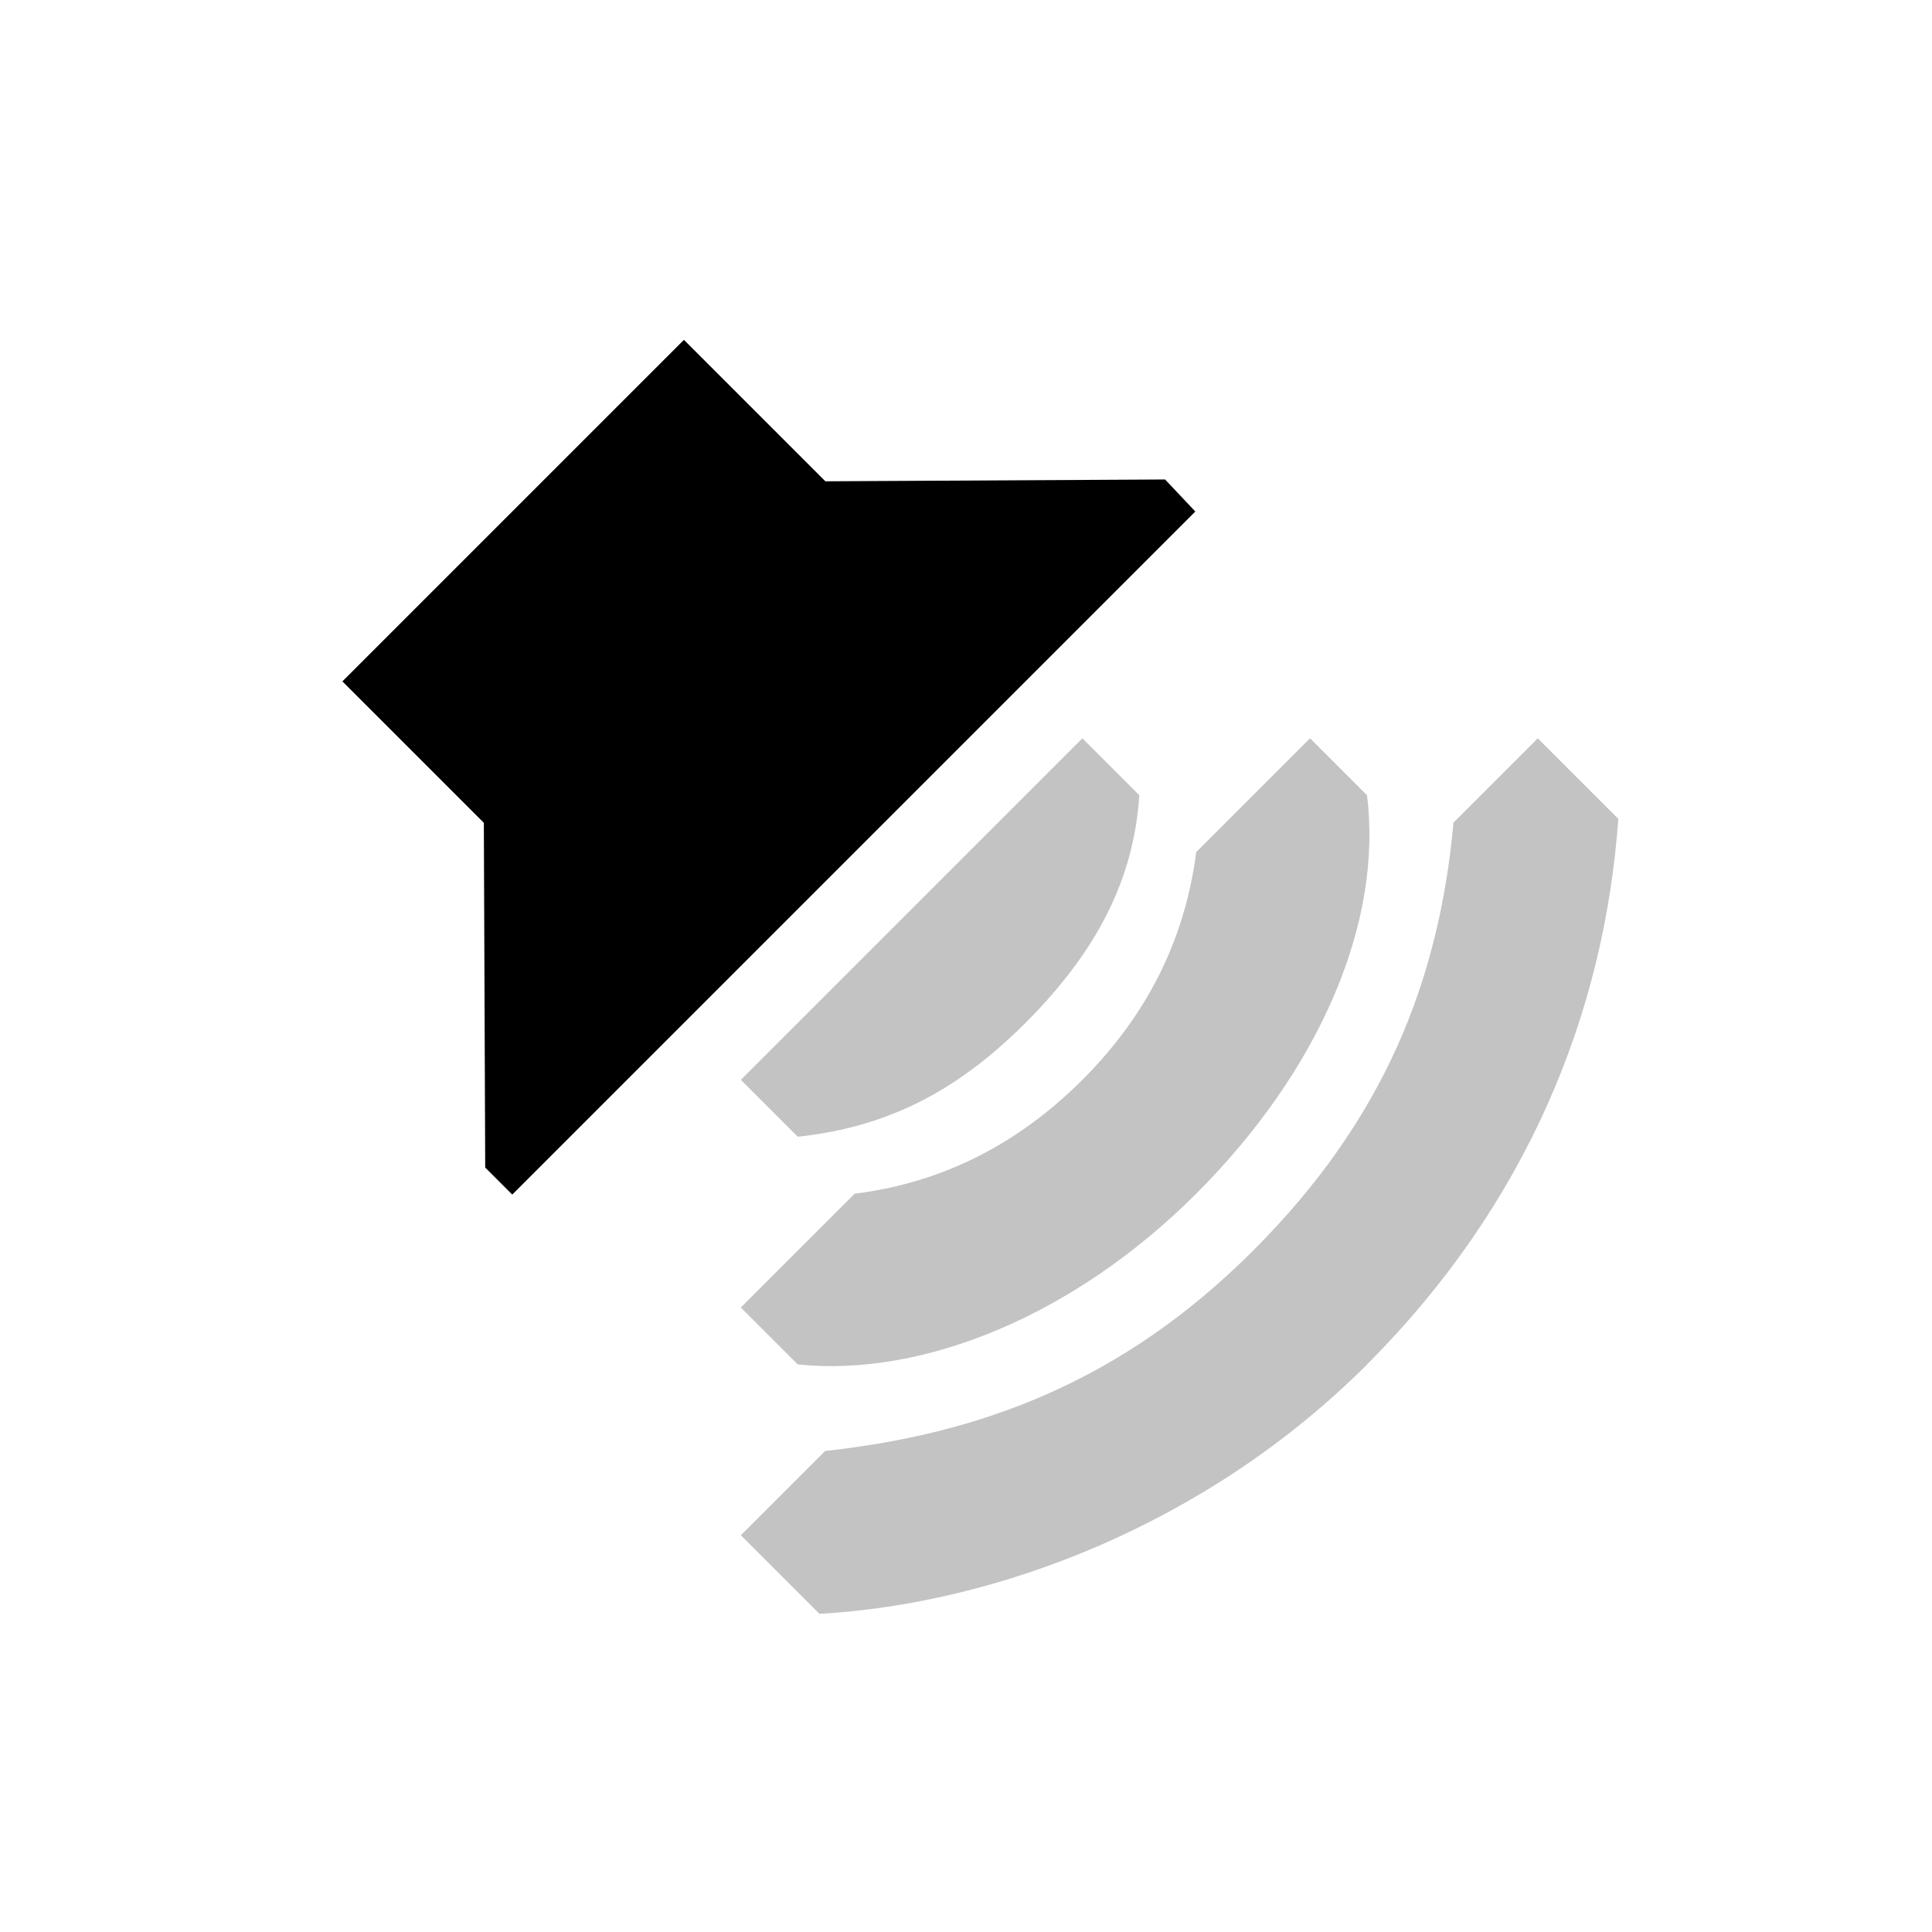
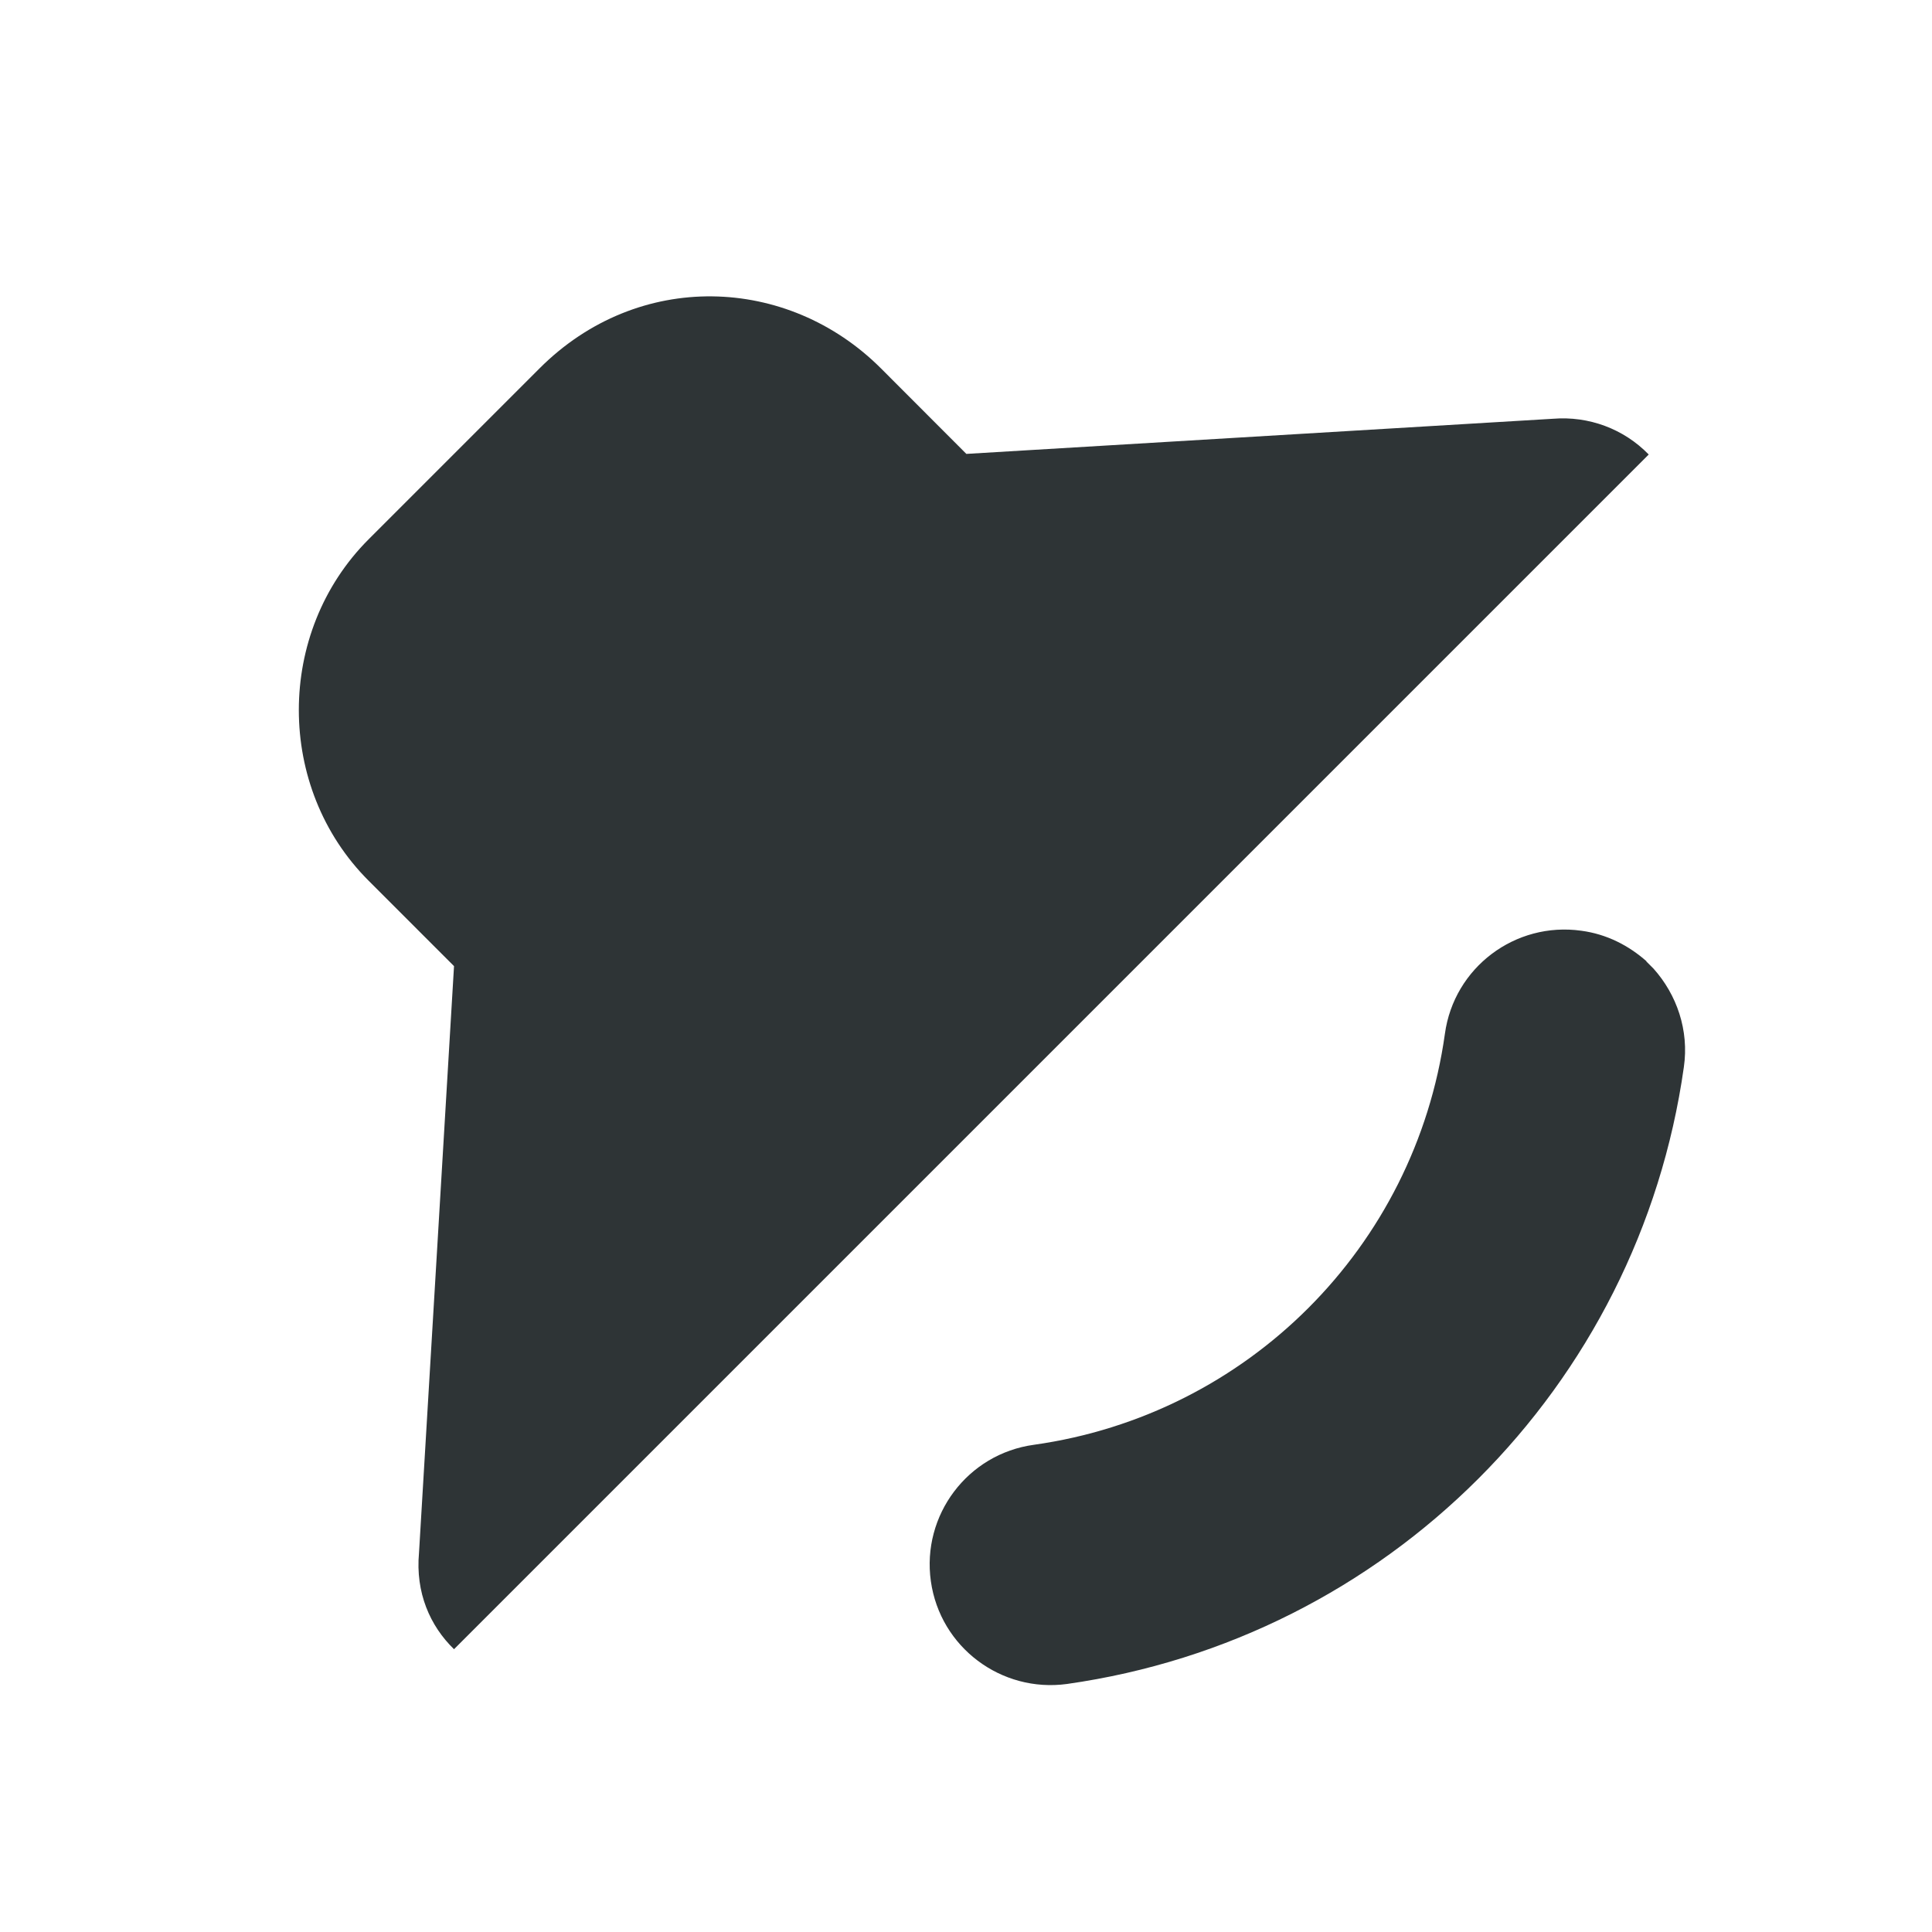
- <svg xmlns="http://www.w3.org/2000/svg" width="48" height="48" version="1.0">
-   <defs>
-     <linearGradient id="c">
-       <stop style="stop-color:#555753;stop-opacity:1" offset="0" />
-       <stop offset="1" style="stop-color:#eeeeec;stop-opacity:1" />
-     </linearGradient>
-     <linearGradient id="b">
-       <stop offset="0" style="stop-color:#2e3436;stop-opacity:1" />
-       <stop style="stop-color:#eeeeec;stop-opacity:1" offset="1" />
-     </linearGradient>
-     <linearGradient id="a">
-       <stop style="stop-color:#babdb6;stop-opacity:1" offset="0" />
-       <stop offset="1" style="stop-color:#eeeeec;stop-opacity:1" />
-     </linearGradient>
-   </defs>
-   <g style="display:inline;stroke-width:.5">
-     <path d="M41 202h2.485l2.968-3 .547.016v12h-.475L43.485 208H41Z" style="color:#bebebe;display:inline;overflow:visible;visibility:visible;fill:#000;fill-opacity:1;fill-rule:nonzero;stroke:none;stroke-width:.5;marker:none" transform="rotate(45 526.975 127.75) scale(2)" />
-     <path style="color:#bebebe;display:inline;overflow:visible;visibility:visible;opacity:.1;fill:none;stroke:none;stroke-width:.5;marker:none" d="M41 197h16v16H41z" transform="rotate(45 526.975 127.75) scale(2)" />
-     <path style="color:#000;display:inline;overflow:visible;visibility:visible;fill:#000;fill-opacity:.235;fill-rule:nonzero;stroke:none;stroke-width:1.164;stroke-linecap:butt;stroke-linejoin:miter;stroke-miterlimit:4;stroke-dasharray:none;stroke-dashoffset:0;stroke-opacity:1;marker:none;enable-background:accumulate;font-variant-east_asian:normal;opacity:1;vector-effect:none" d="M56 205c0-2.814-1-5.172-2.585-7H52v1.48c1.265 1.52 2 3.22 2 5.52 0 2.3-.78 4-2 5.52V212h1.381c1.466-1.64 2.62-4.186 2.62-7z" transform="rotate(45 526.975 127.75) scale(2)" />
-     <path style="color:#000;display:inline;overflow:visible;visibility:visible;fill:#000;fill-opacity:.235;fill-rule:nonzero;stroke:none;stroke-width:1.164;stroke-linecap:butt;stroke-linejoin:miter;stroke-miterlimit:4;stroke-dasharray:none;stroke-dashoffset:0;stroke-opacity:1;marker:none;enable-background:accumulate;font-variant-east_asian:normal;opacity:1;vector-effect:none" d="M53 205c0-2.166-.739-4.02-2-5h-1v2c.607.789 1 1.76 1 3 0 1.241-.393 2.22-1 3v2h1c1.223-.995 2-2.873 2-5z" transform="rotate(45 526.975 127.75) scale(2)" />
-     <path style="color:#000;font-style:normal;font-variant:normal;font-weight:400;font-stretch:normal;font-size:medium;line-height:normal;font-family:Sans;-inkscape-font-specification:Sans;text-indent:0;text-align:start;text-decoration:none;text-decoration-line:none;letter-spacing:normal;word-spacing:normal;text-transform:none;writing-mode:lr-tb;direction:ltr;baseline-shift:baseline;text-anchor:start;display:inline;overflow:visible;visibility:visible;fill:#000;fill-opacity:.235;stroke:none;stroke-width:1.164;marker:none;enable-background:accumulate;font-variant-east_asian:normal;opacity:1;vector-effect:none;stroke-linecap:butt;stroke-linejoin:miter;stroke-miterlimit:4;stroke-dasharray:none;stroke-dashoffset:0;stroke-opacity:1" d="M50 205c0-1.257-.311-2.216-1-3h-1v6h1c.672-.837 1-1.742 1-3z" transform="rotate(45 526.975 127.75) scale(2)" />
-   </g>
+ <svg xmlns="http://www.w3.org/2000/svg" height="16px" viewBox="0 0 16 16" width="16px" version="1.1" id="svg4">
+   <defs id="defs8" />
+   <path d="M 13.654,3.764 C 13.447,3.551 13.157,3.444 12.861,3.468 L 8.003,3.759 7.296,3.051 c -0.773,-0.773 -2.011,-0.818 -2.828,0 L 3.053,4.466 c -0.771,0.771 -0.771,2.058 0,2.828 L 3.76,8.001 3.47,12.86 c -0.03,0.329 0.091,0.605 0.29,0.798 z m -0.017,4.198 C 13.488,7.83 13.306,7.736 13.096,7.708 12.549,7.631 12.041,8.012 11.966,8.562 11.718,10.33 10.331,11.716 8.563,11.965 c -0.55,0.075 -0.931,0.583 -0.854,1.13 0.077,0.547 0.583,0.925 1.127,0.851 1.326,-0.188 2.508,-0.801 3.408,-1.701 0.9,-0.9 1.514,-2.083 1.701,-3.408 0.044,-0.304 -0.058,-0.599 -0.251,-0.815 -0.019,-0.019 -0.039,-0.039 -0.061,-0.061 z m 0,0" fill="#2e3436" id="path2" />
</svg>
